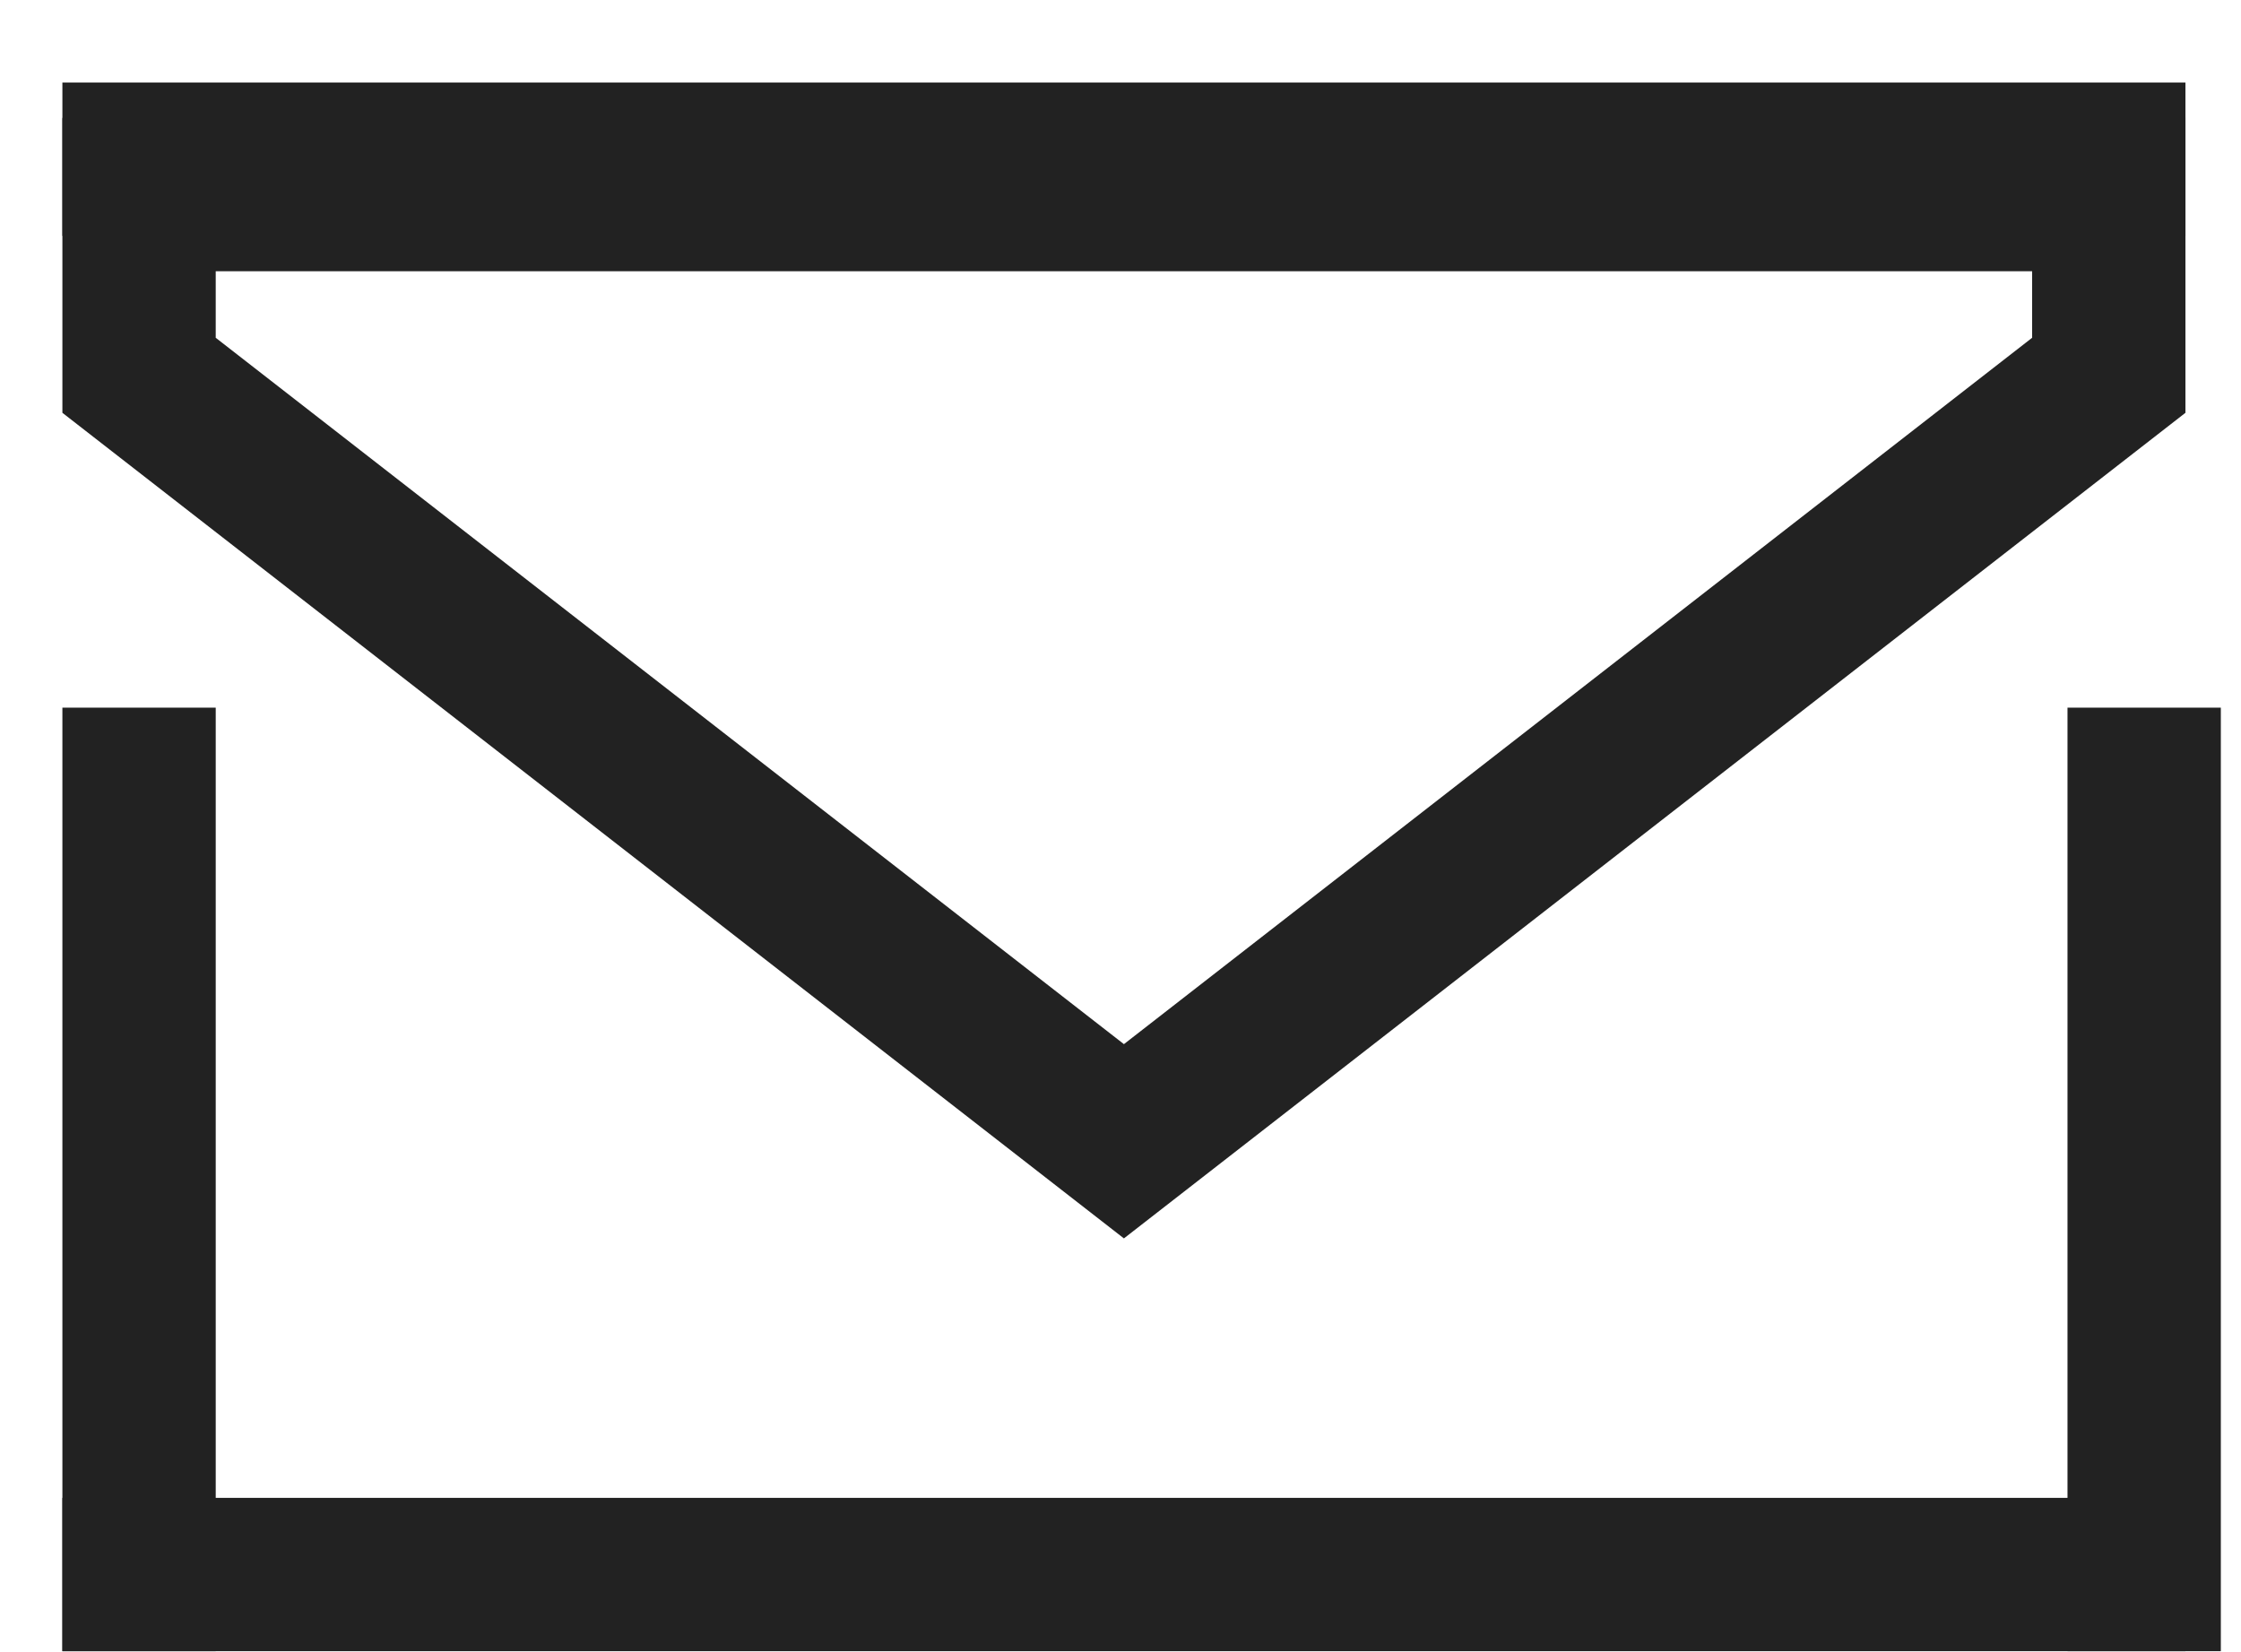
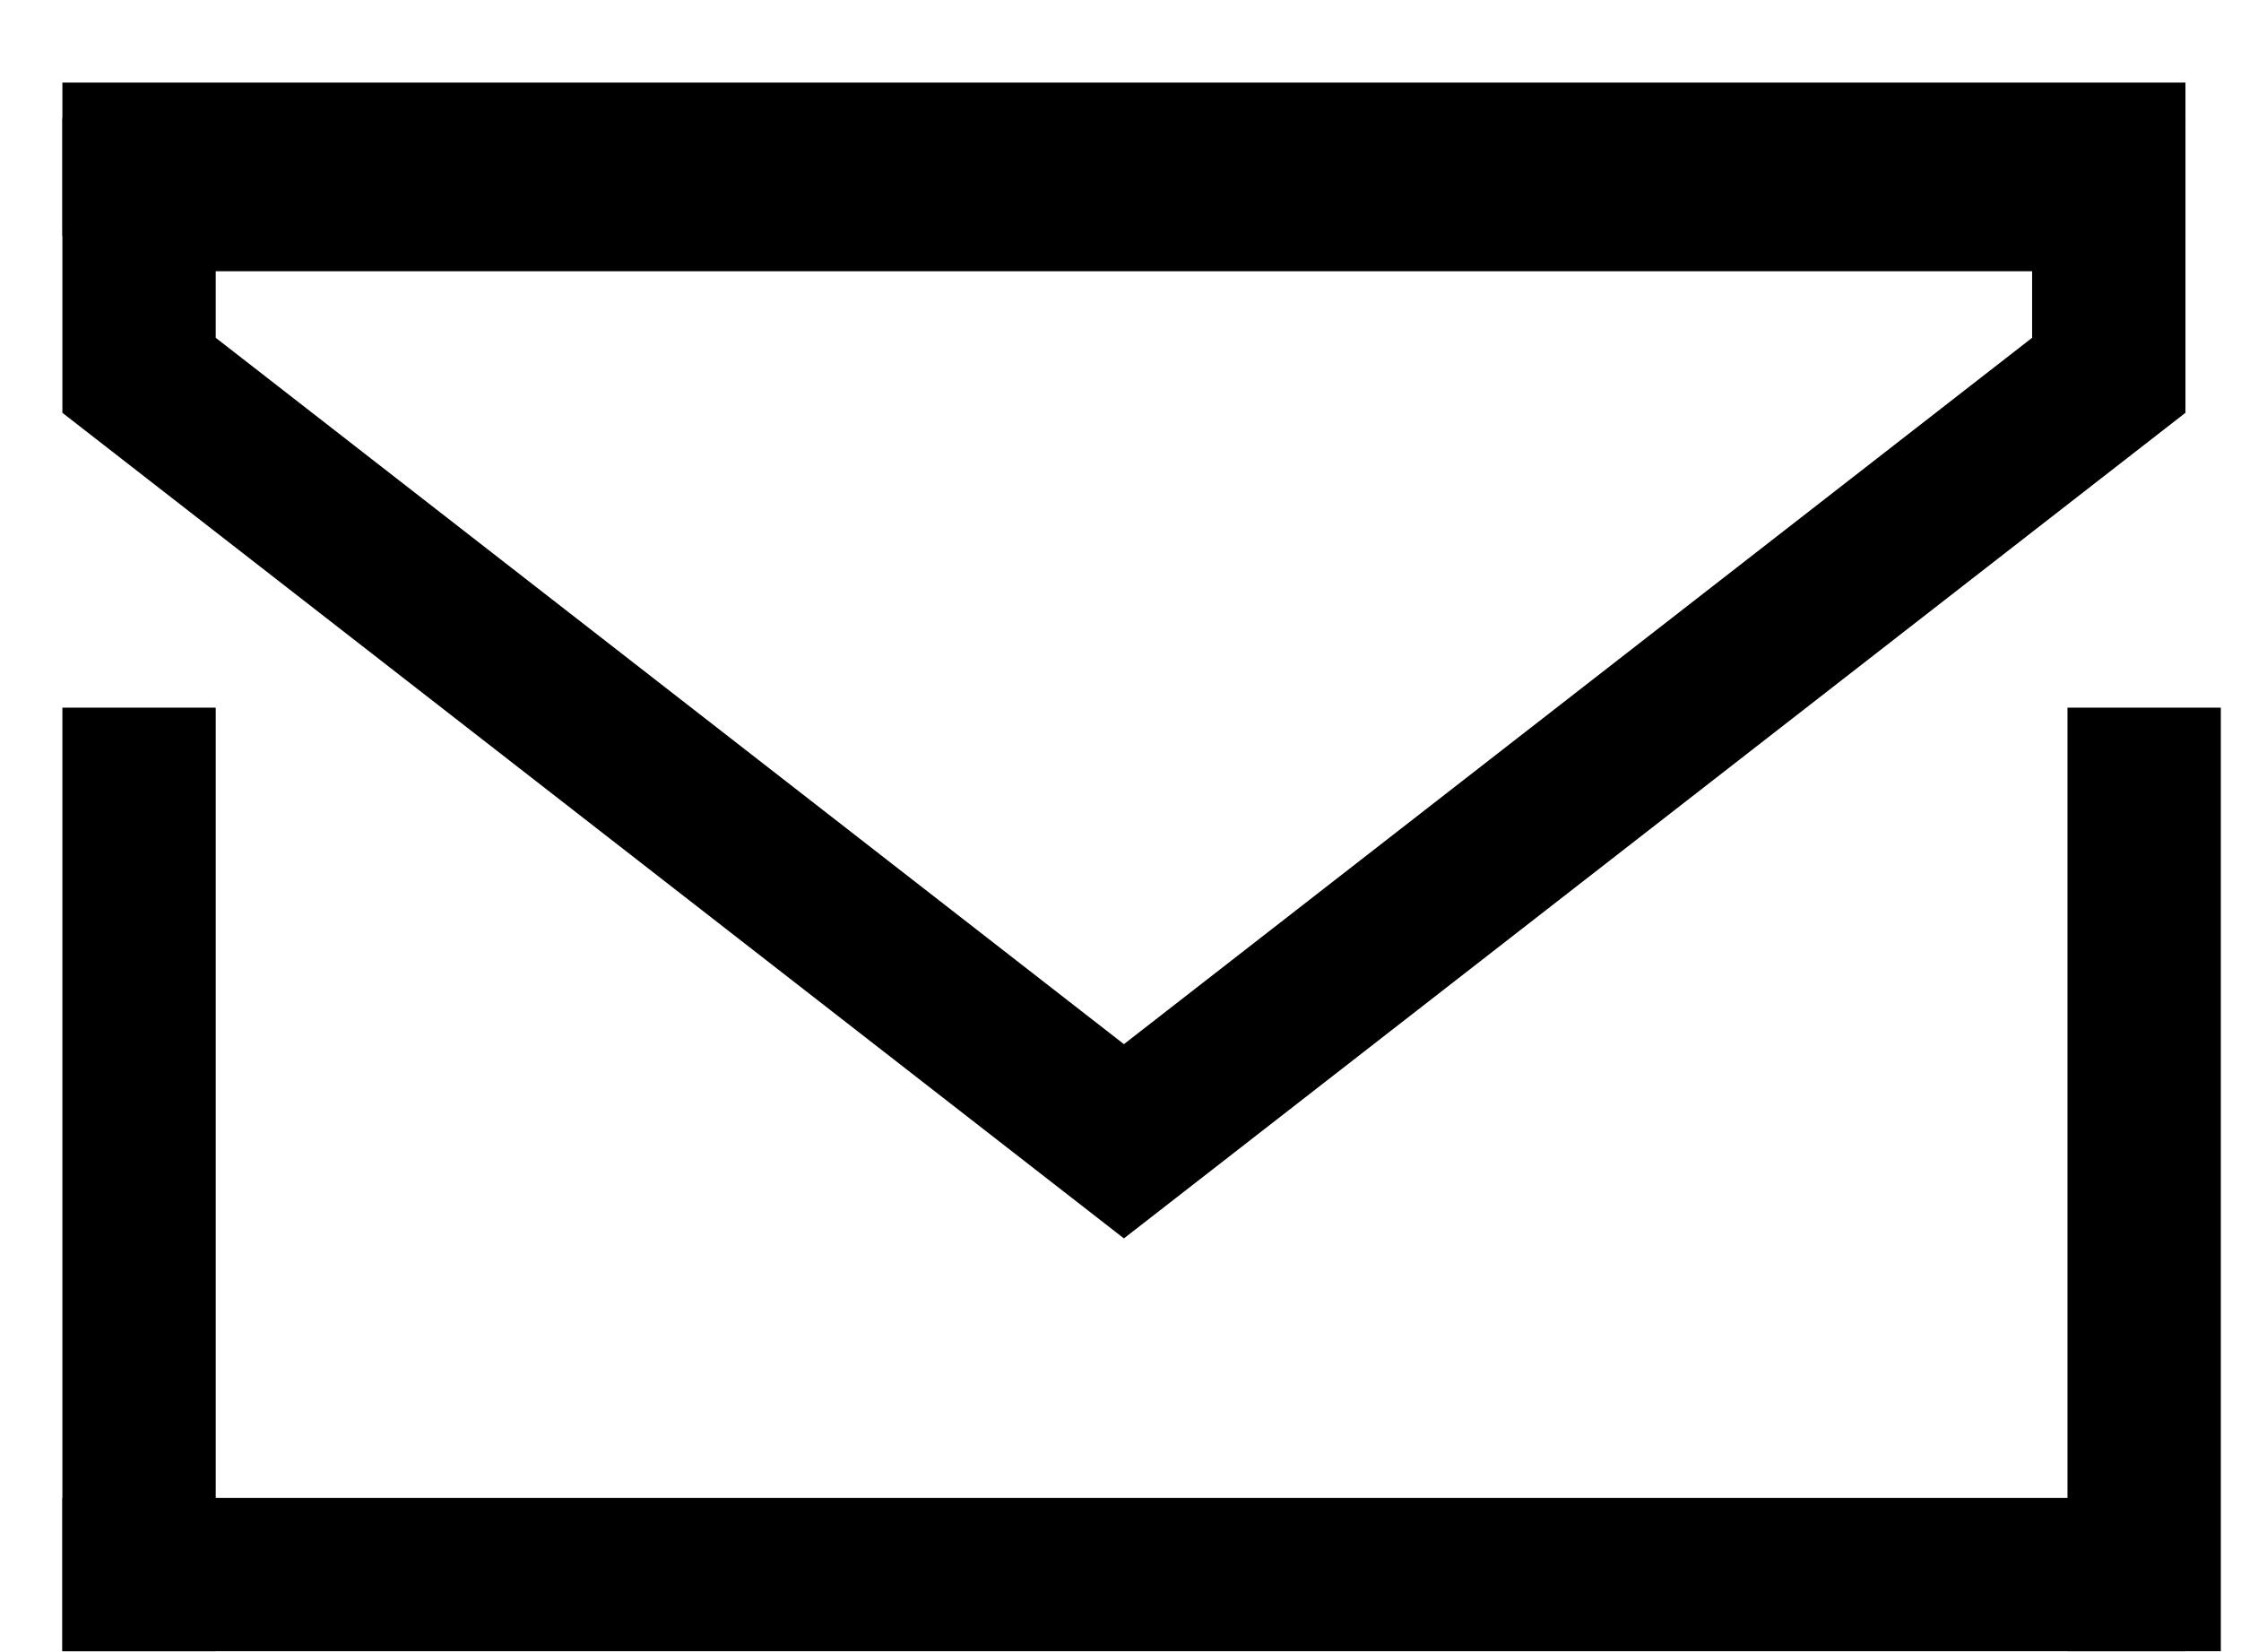
- <svg xmlns="http://www.w3.org/2000/svg" width="19" height="14" viewBox="0 0 19 14" fill="none">
-   <path fill-rule="evenodd" clip-rule="evenodd" d="M0.529 14V6H1.829V14H0.529Z" fill="#222222" />
-   <path fill-rule="evenodd" clip-rule="evenodd" d="M17.529 14V6H18.829V14H17.529Z" fill="#222222" />
-   <path fill-rule="evenodd" clip-rule="evenodd" d="M18.529 14H0.529V12.7H18.529V14Z" fill="#222222" />
-   <path fill-rule="evenodd" clip-rule="evenodd" d="M18.529 2H0.529V0.7H18.529V2Z" fill="#222222" />
-   <path fill-rule="evenodd" clip-rule="evenodd" d="M9.529 8.853L17.229 2.864V2.3H1.829V2.864L9.529 8.853ZM0.529 3.5L9.529 10.5L18.529 3.5V1H0.529V3.5Z" fill="#222222" />
+ <svg xmlns="http://www.w3.org/2000/svg" width="19" height="14" viewBox="0 0 19 14">
+   <path fill-rule="evenodd" clip-rule="evenodd" d="M0.529 14V6H1.829V14H0.529Z" />
+   <path fill-rule="evenodd" clip-rule="evenodd" d="M17.529 14V6H18.829V14H17.529Z" />
+   <path fill-rule="evenodd" clip-rule="evenodd" d="M18.529 14H0.529V12.7H18.529V14Z" />
+   <path fill-rule="evenodd" clip-rule="evenodd" d="M18.529 2H0.529V0.7H18.529V2Z" />
+   <path fill-rule="evenodd" clip-rule="evenodd" d="M9.529 8.853L17.229 2.864V2.3H1.829V2.864L9.529 8.853ZM0.529 3.5L9.529 10.5L18.529 3.5V1H0.529V3.5Z" />
</svg>
